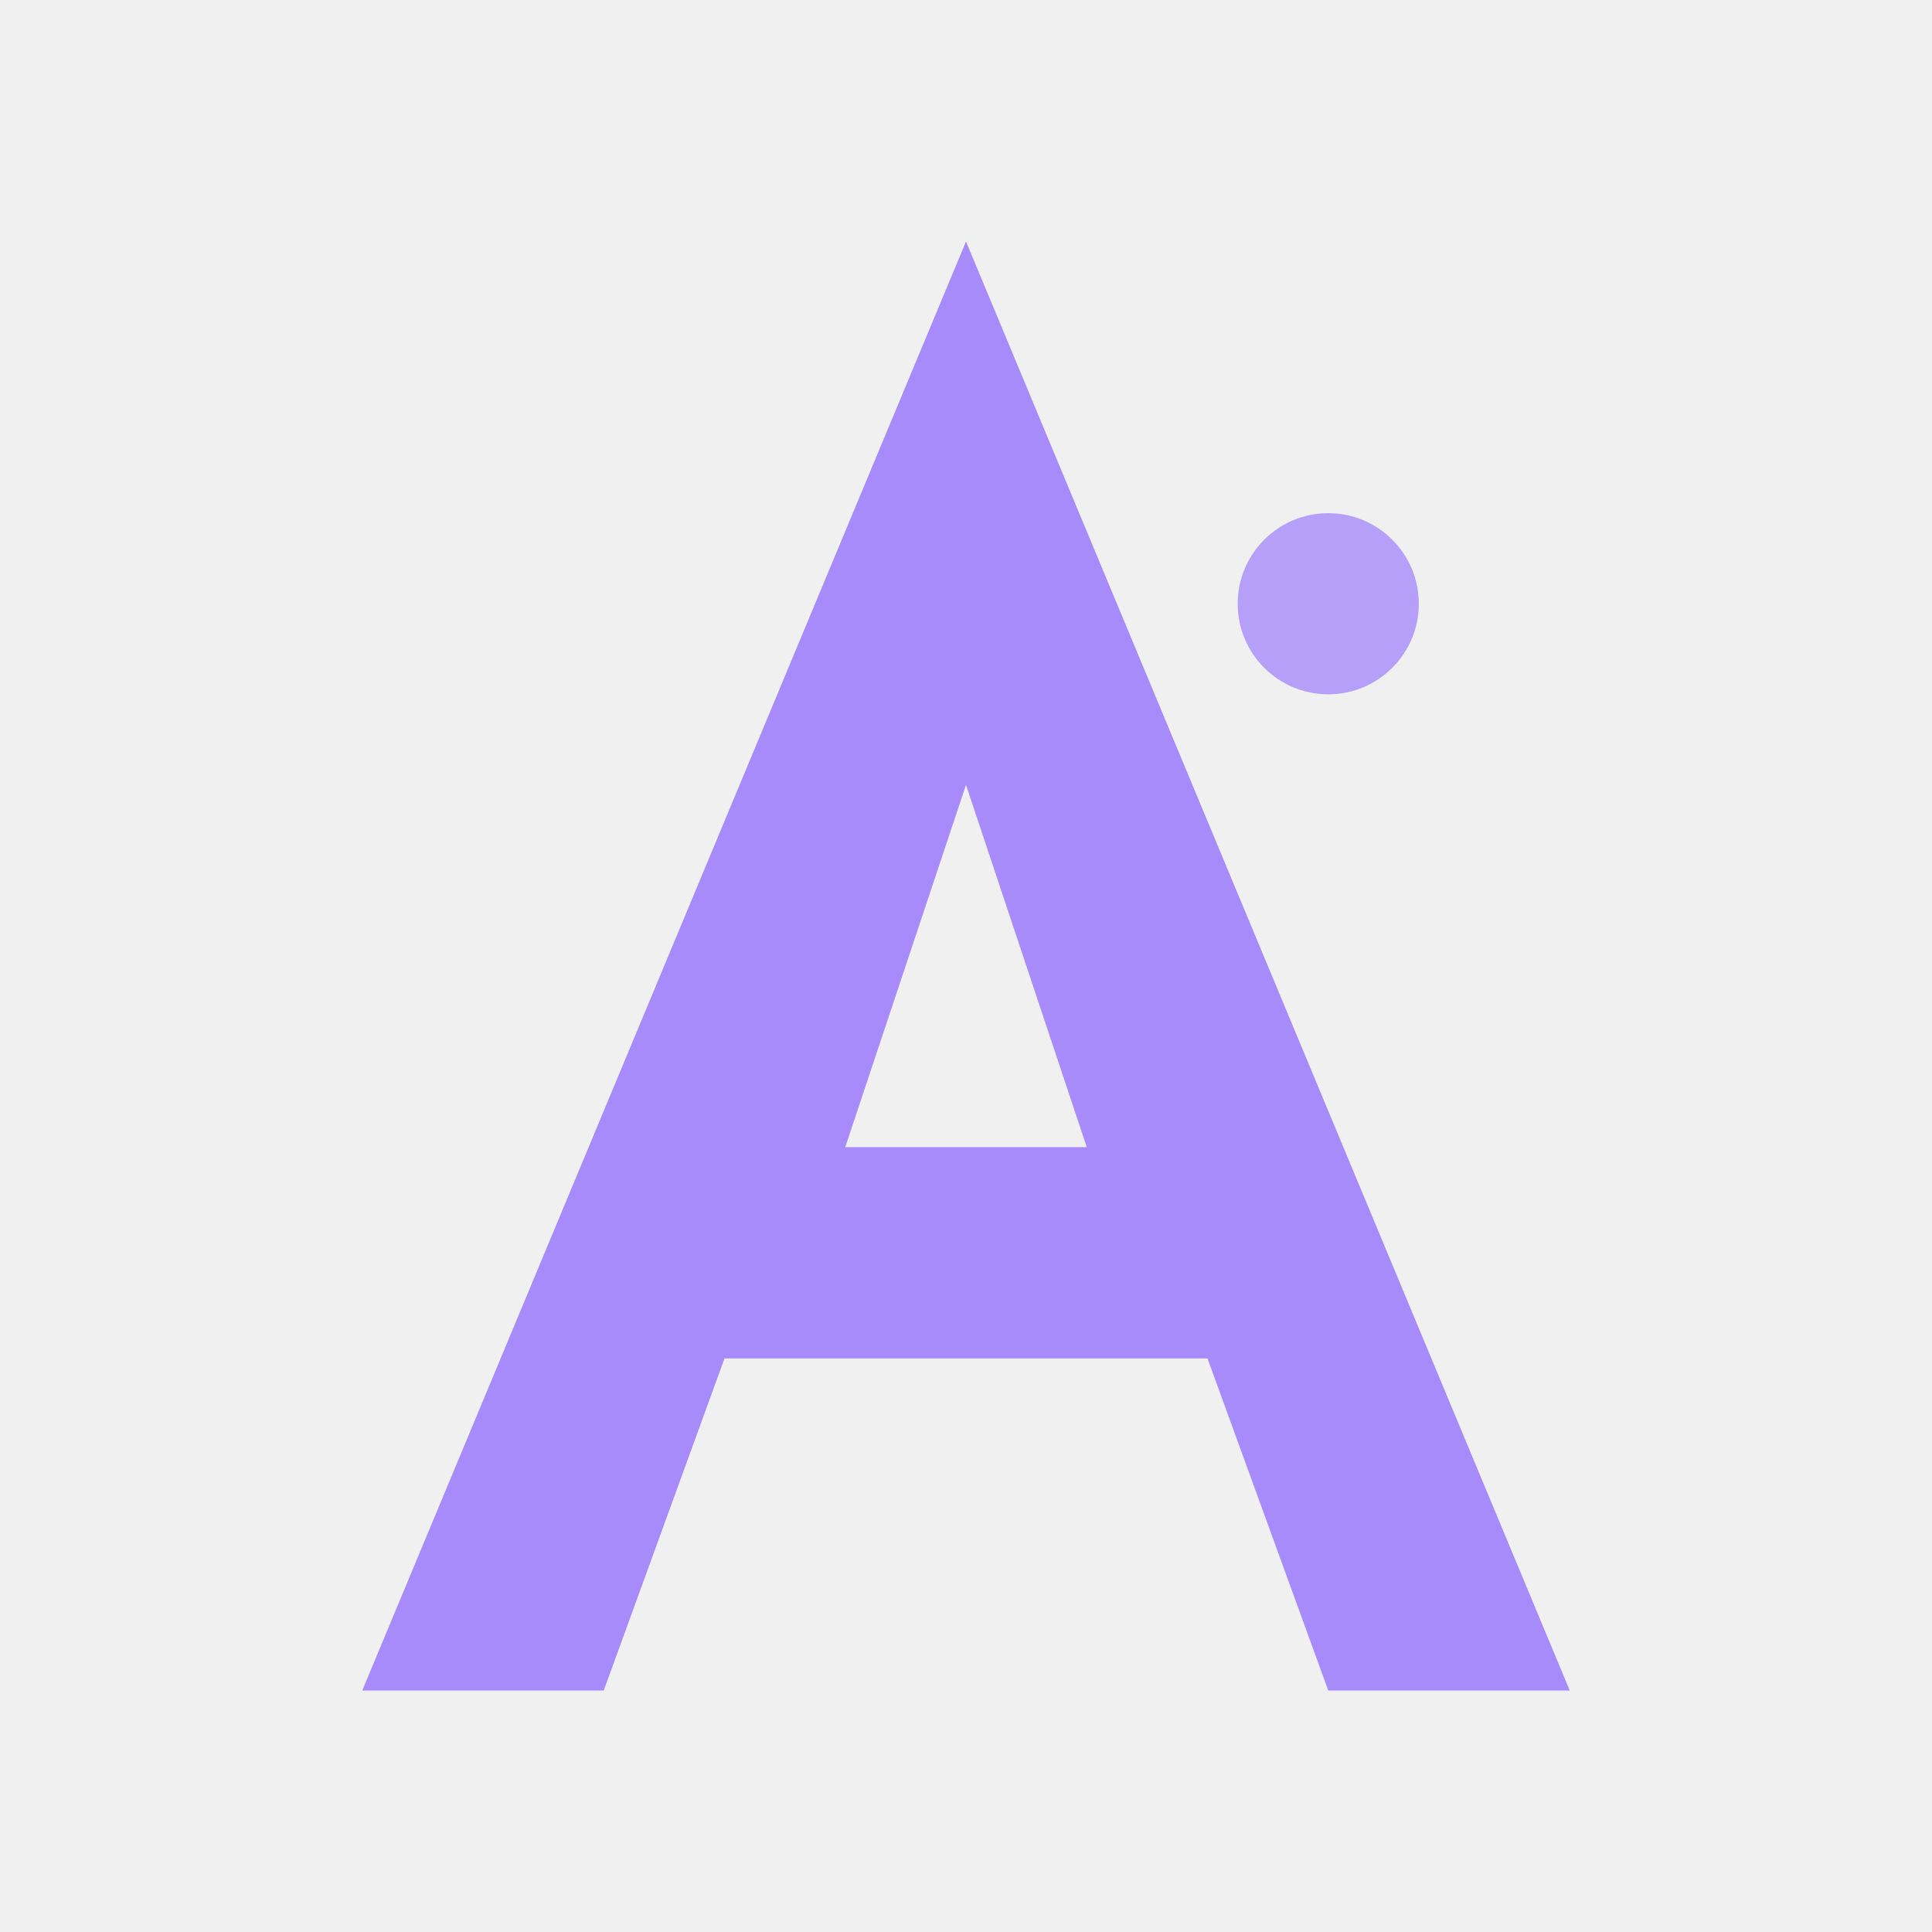
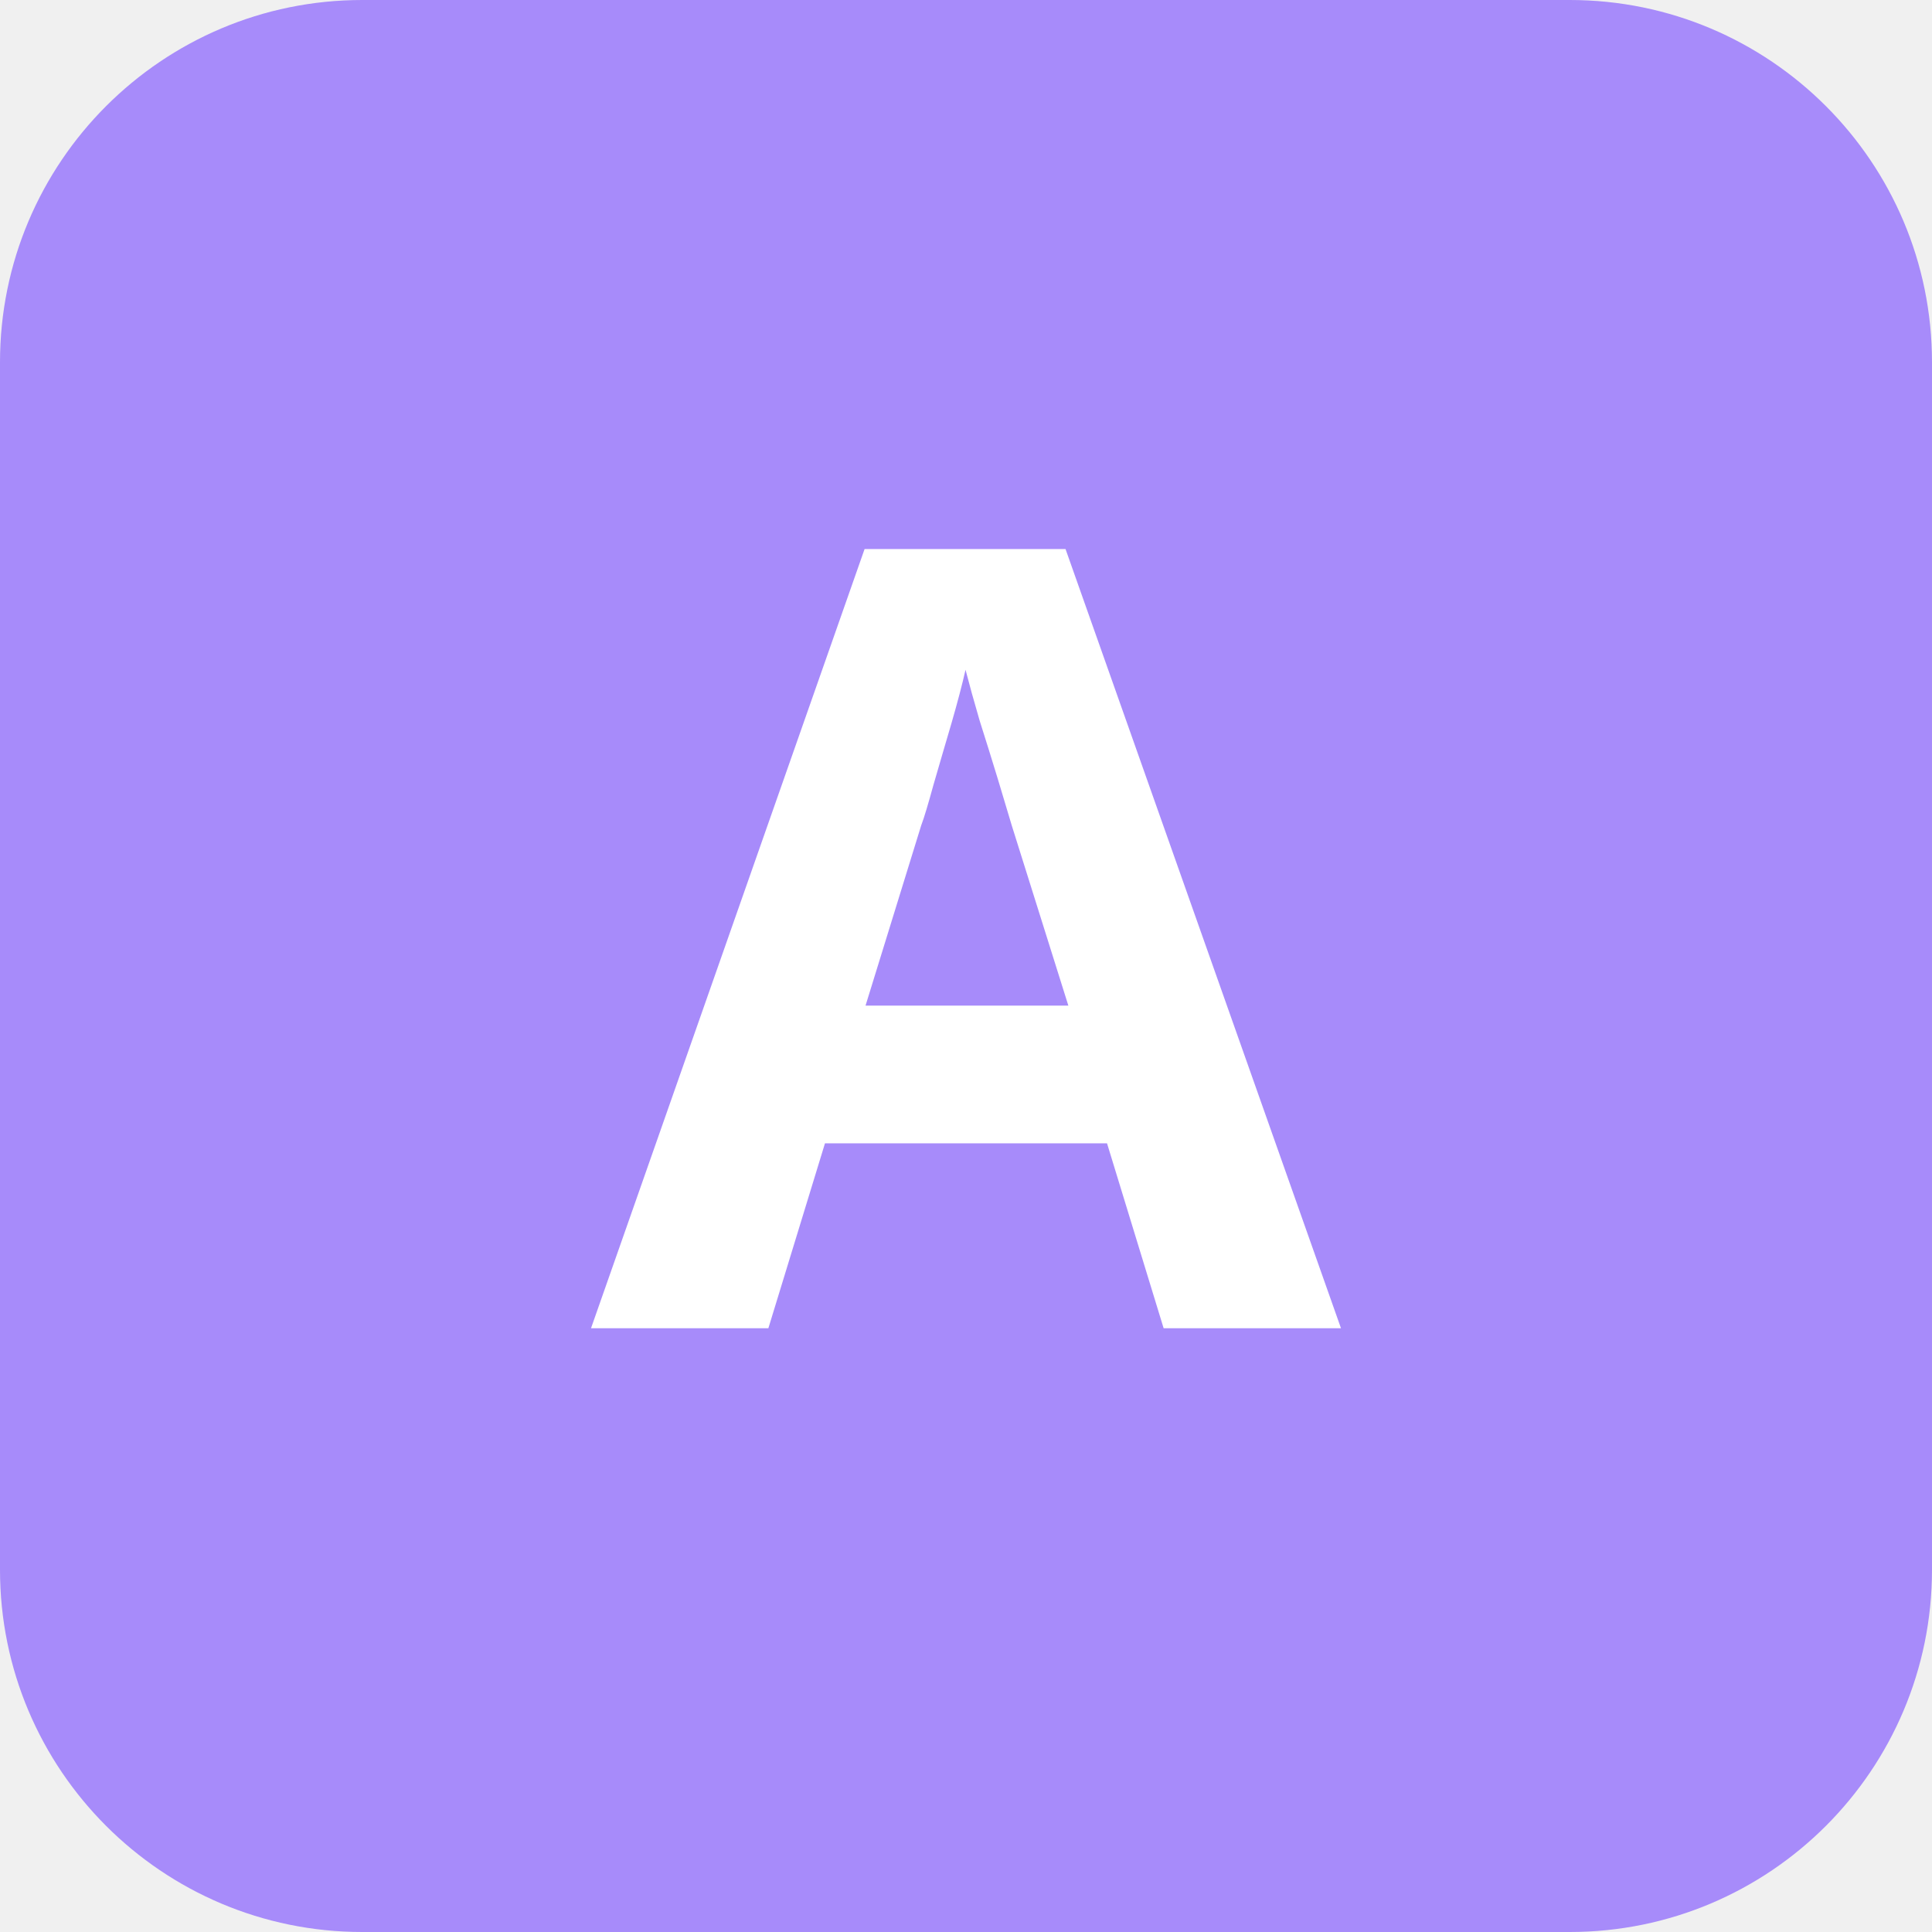
<svg xmlns="http://www.w3.org/2000/svg" viewBox="0 0 32 32">
-   <style>
-     .logo { fill: #a78bfa; }
-     @media (prefers-color-scheme: light) {
-       .logo { fill: #7c3aed; }
-     }
-   </style>
-   <rect width="32" height="32" rx="6" fill="none" />
-   <path class="logo" d="M16 4L6 28h4l2-5.5h8l2 5.5h4L16 4zm-2 15l2-6 2 6h-4z" />
-   <circle class="logo" cx="22" cy="10" r="1.5" opacity="0.8" />
+   <rect width="32" height="32" rx="6" fill="#a78bfa" />
+   <text x="16" y="22" text-anchor="middle" font-size="18" font-weight="bold" font-family="sans-serif" fill="white">A</text>
</svg>
